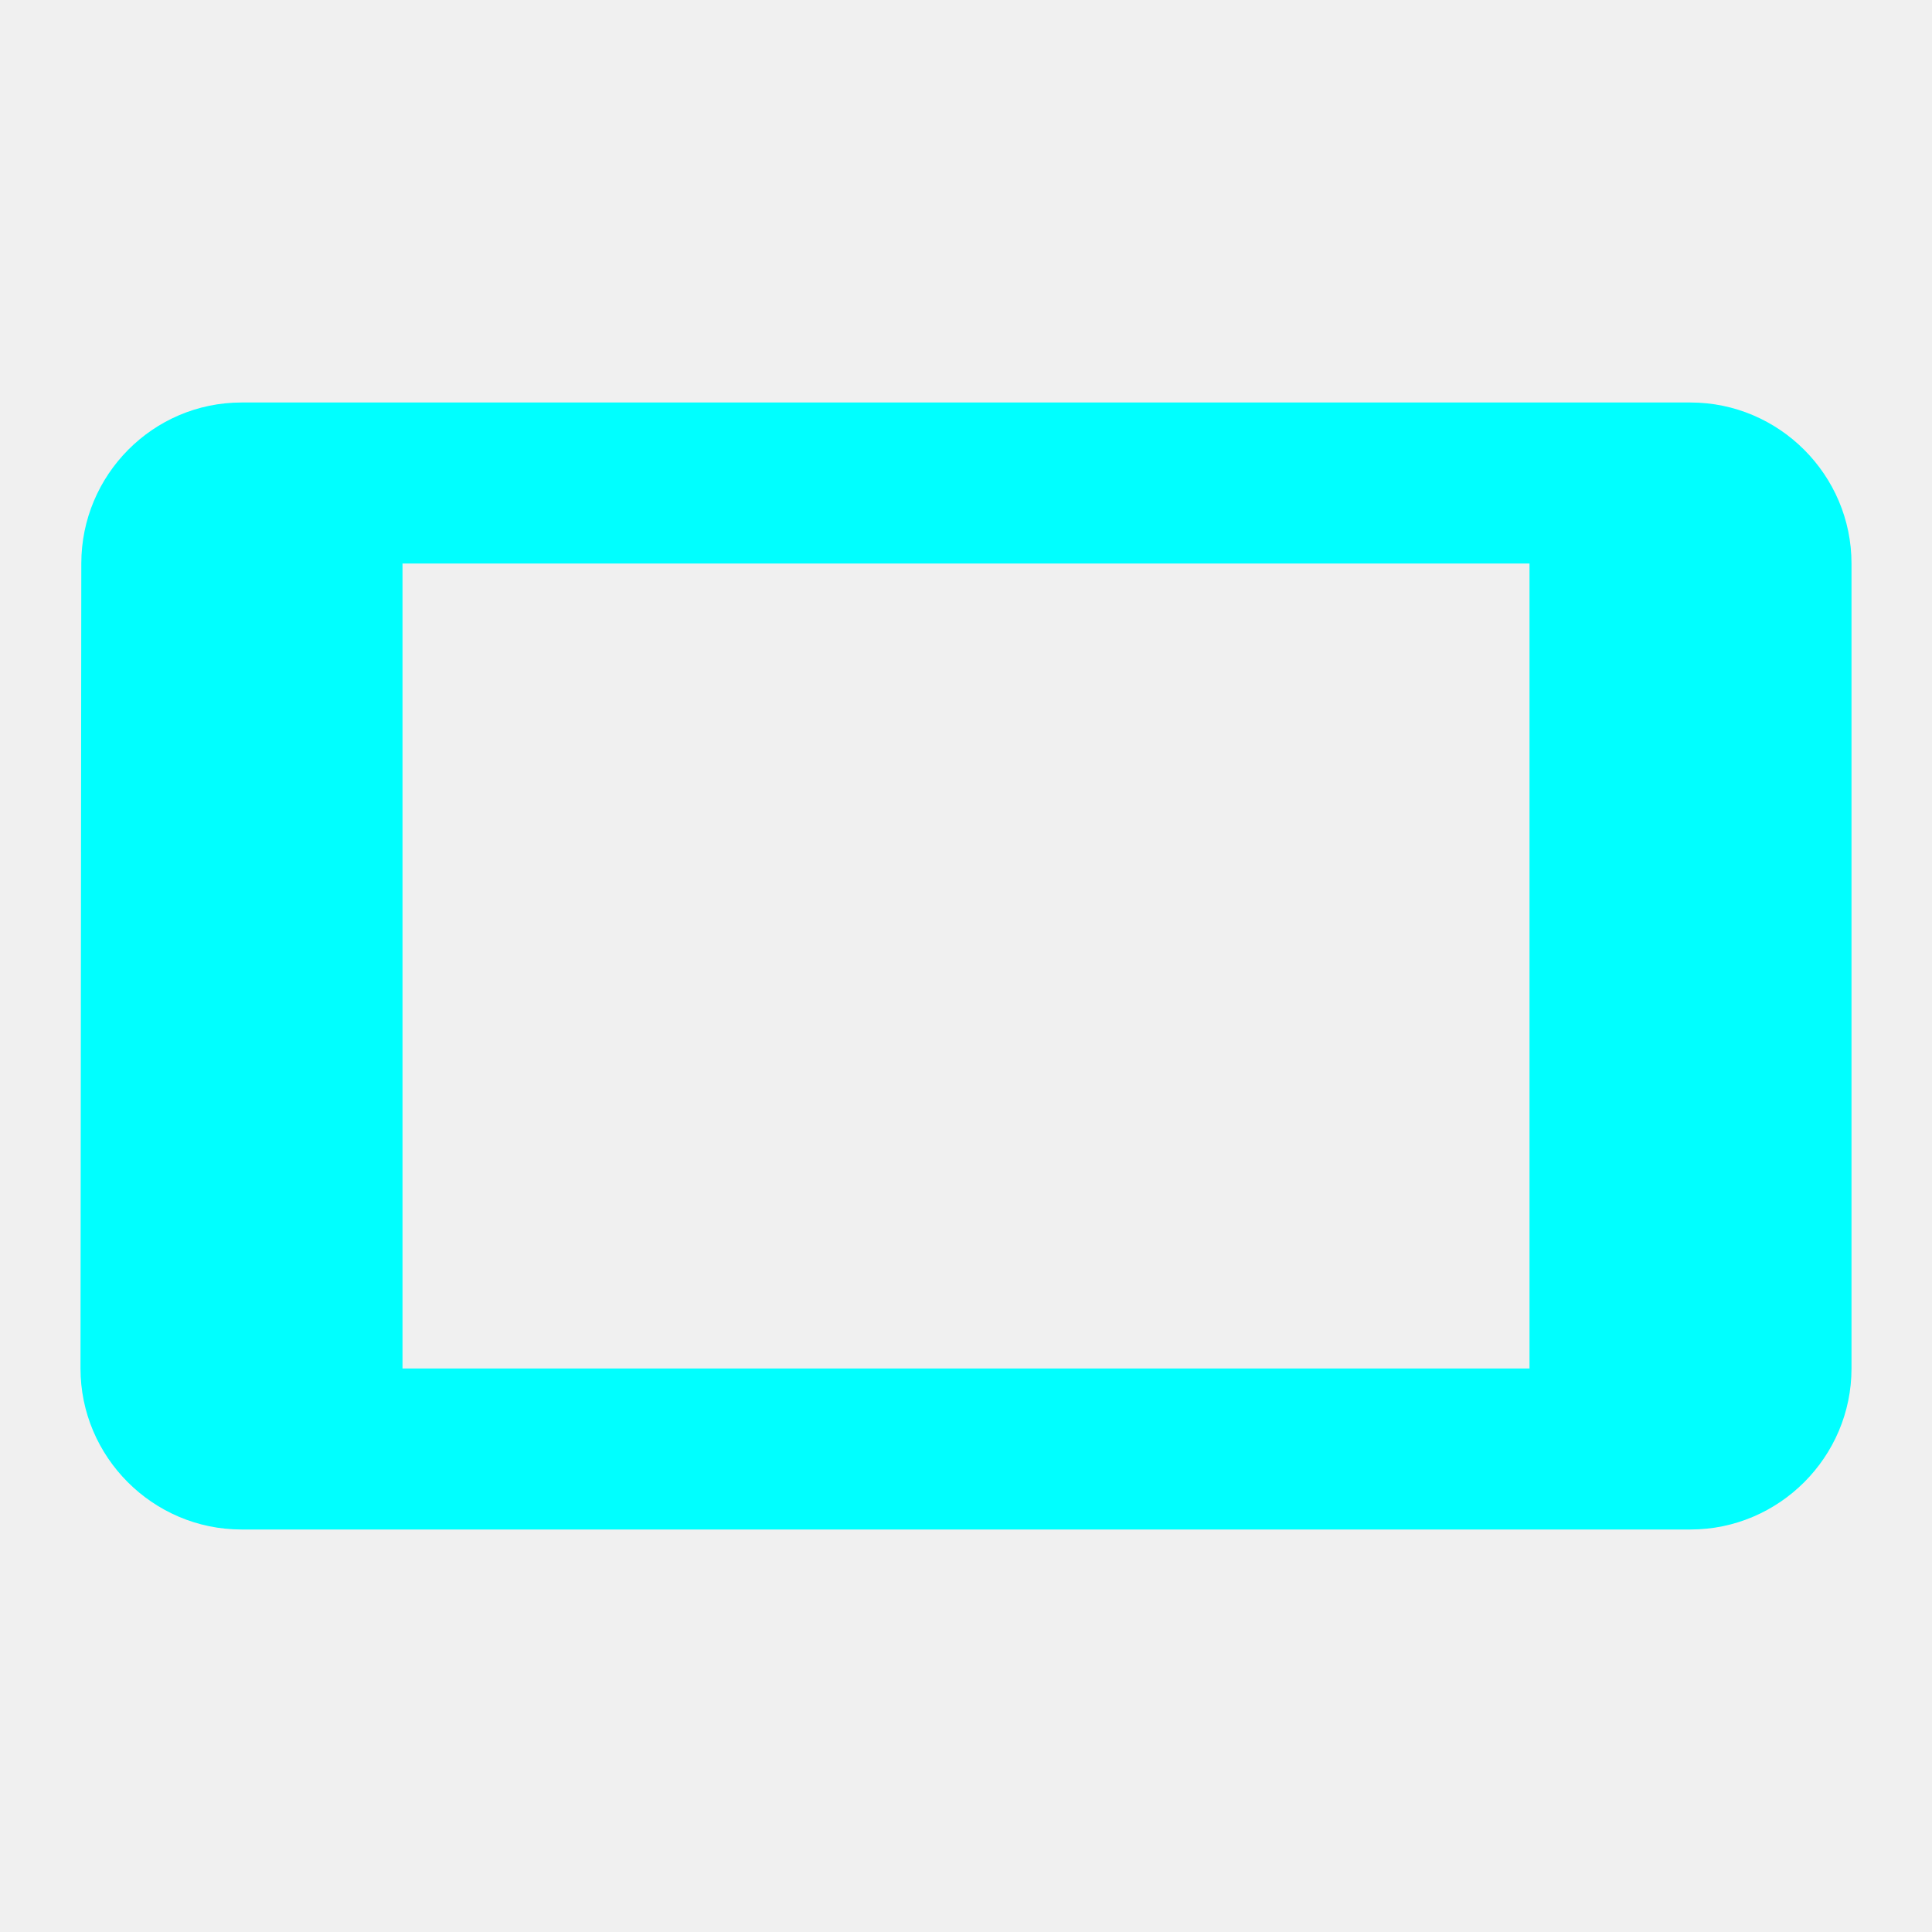
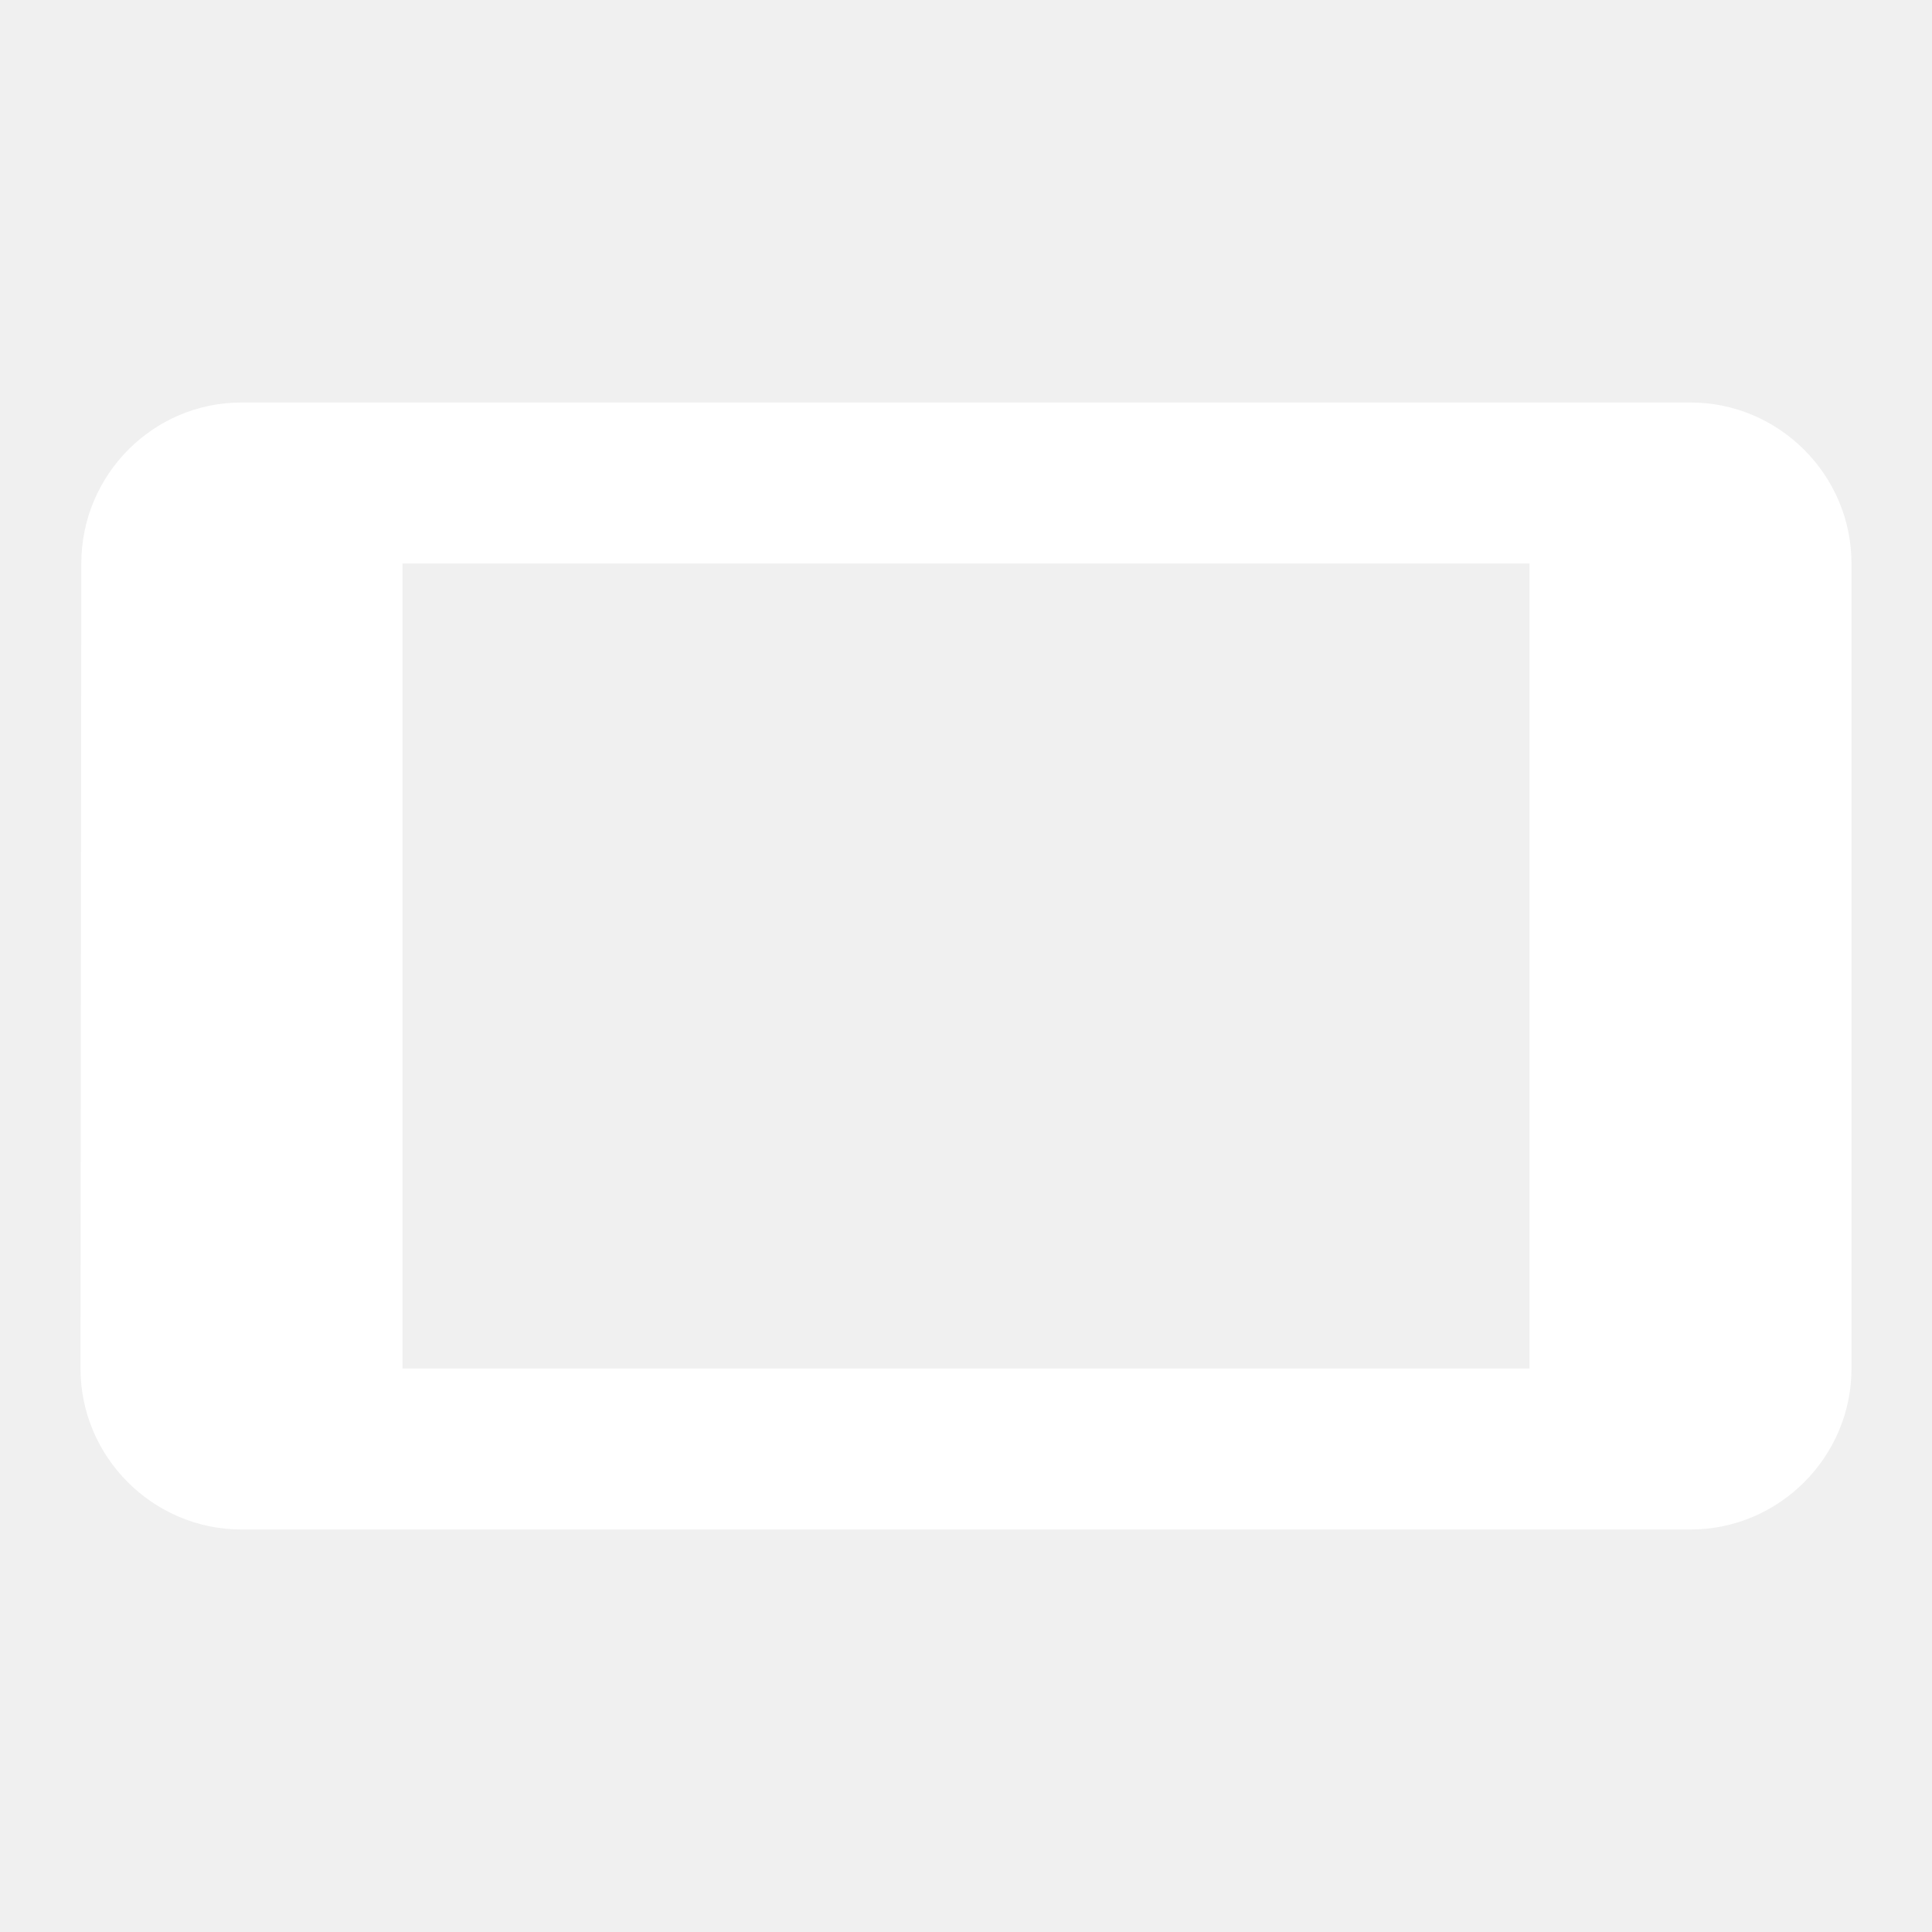
- <svg xmlns="http://www.w3.org/2000/svg" height="24px" viewBox="0 0 24 24" width="24px" fill="#00ffff">
+ <svg xmlns="http://www.w3.org/2000/svg" height="24px" viewBox="0 0 24 24" width="24px" fill="#ffffff">
  <path d="M0 0h24v24H0V0z" fill="none" />
  <path d="M1.01 7L1 17c0 1.1.9 2 2 2h18c1.1 0 2-.9 2-2V7c0-1.1-.9-2-2-2H3c-1.1 0-1.99.9-1.99 2zM19 7v10H5V7h14z" />
</svg>
